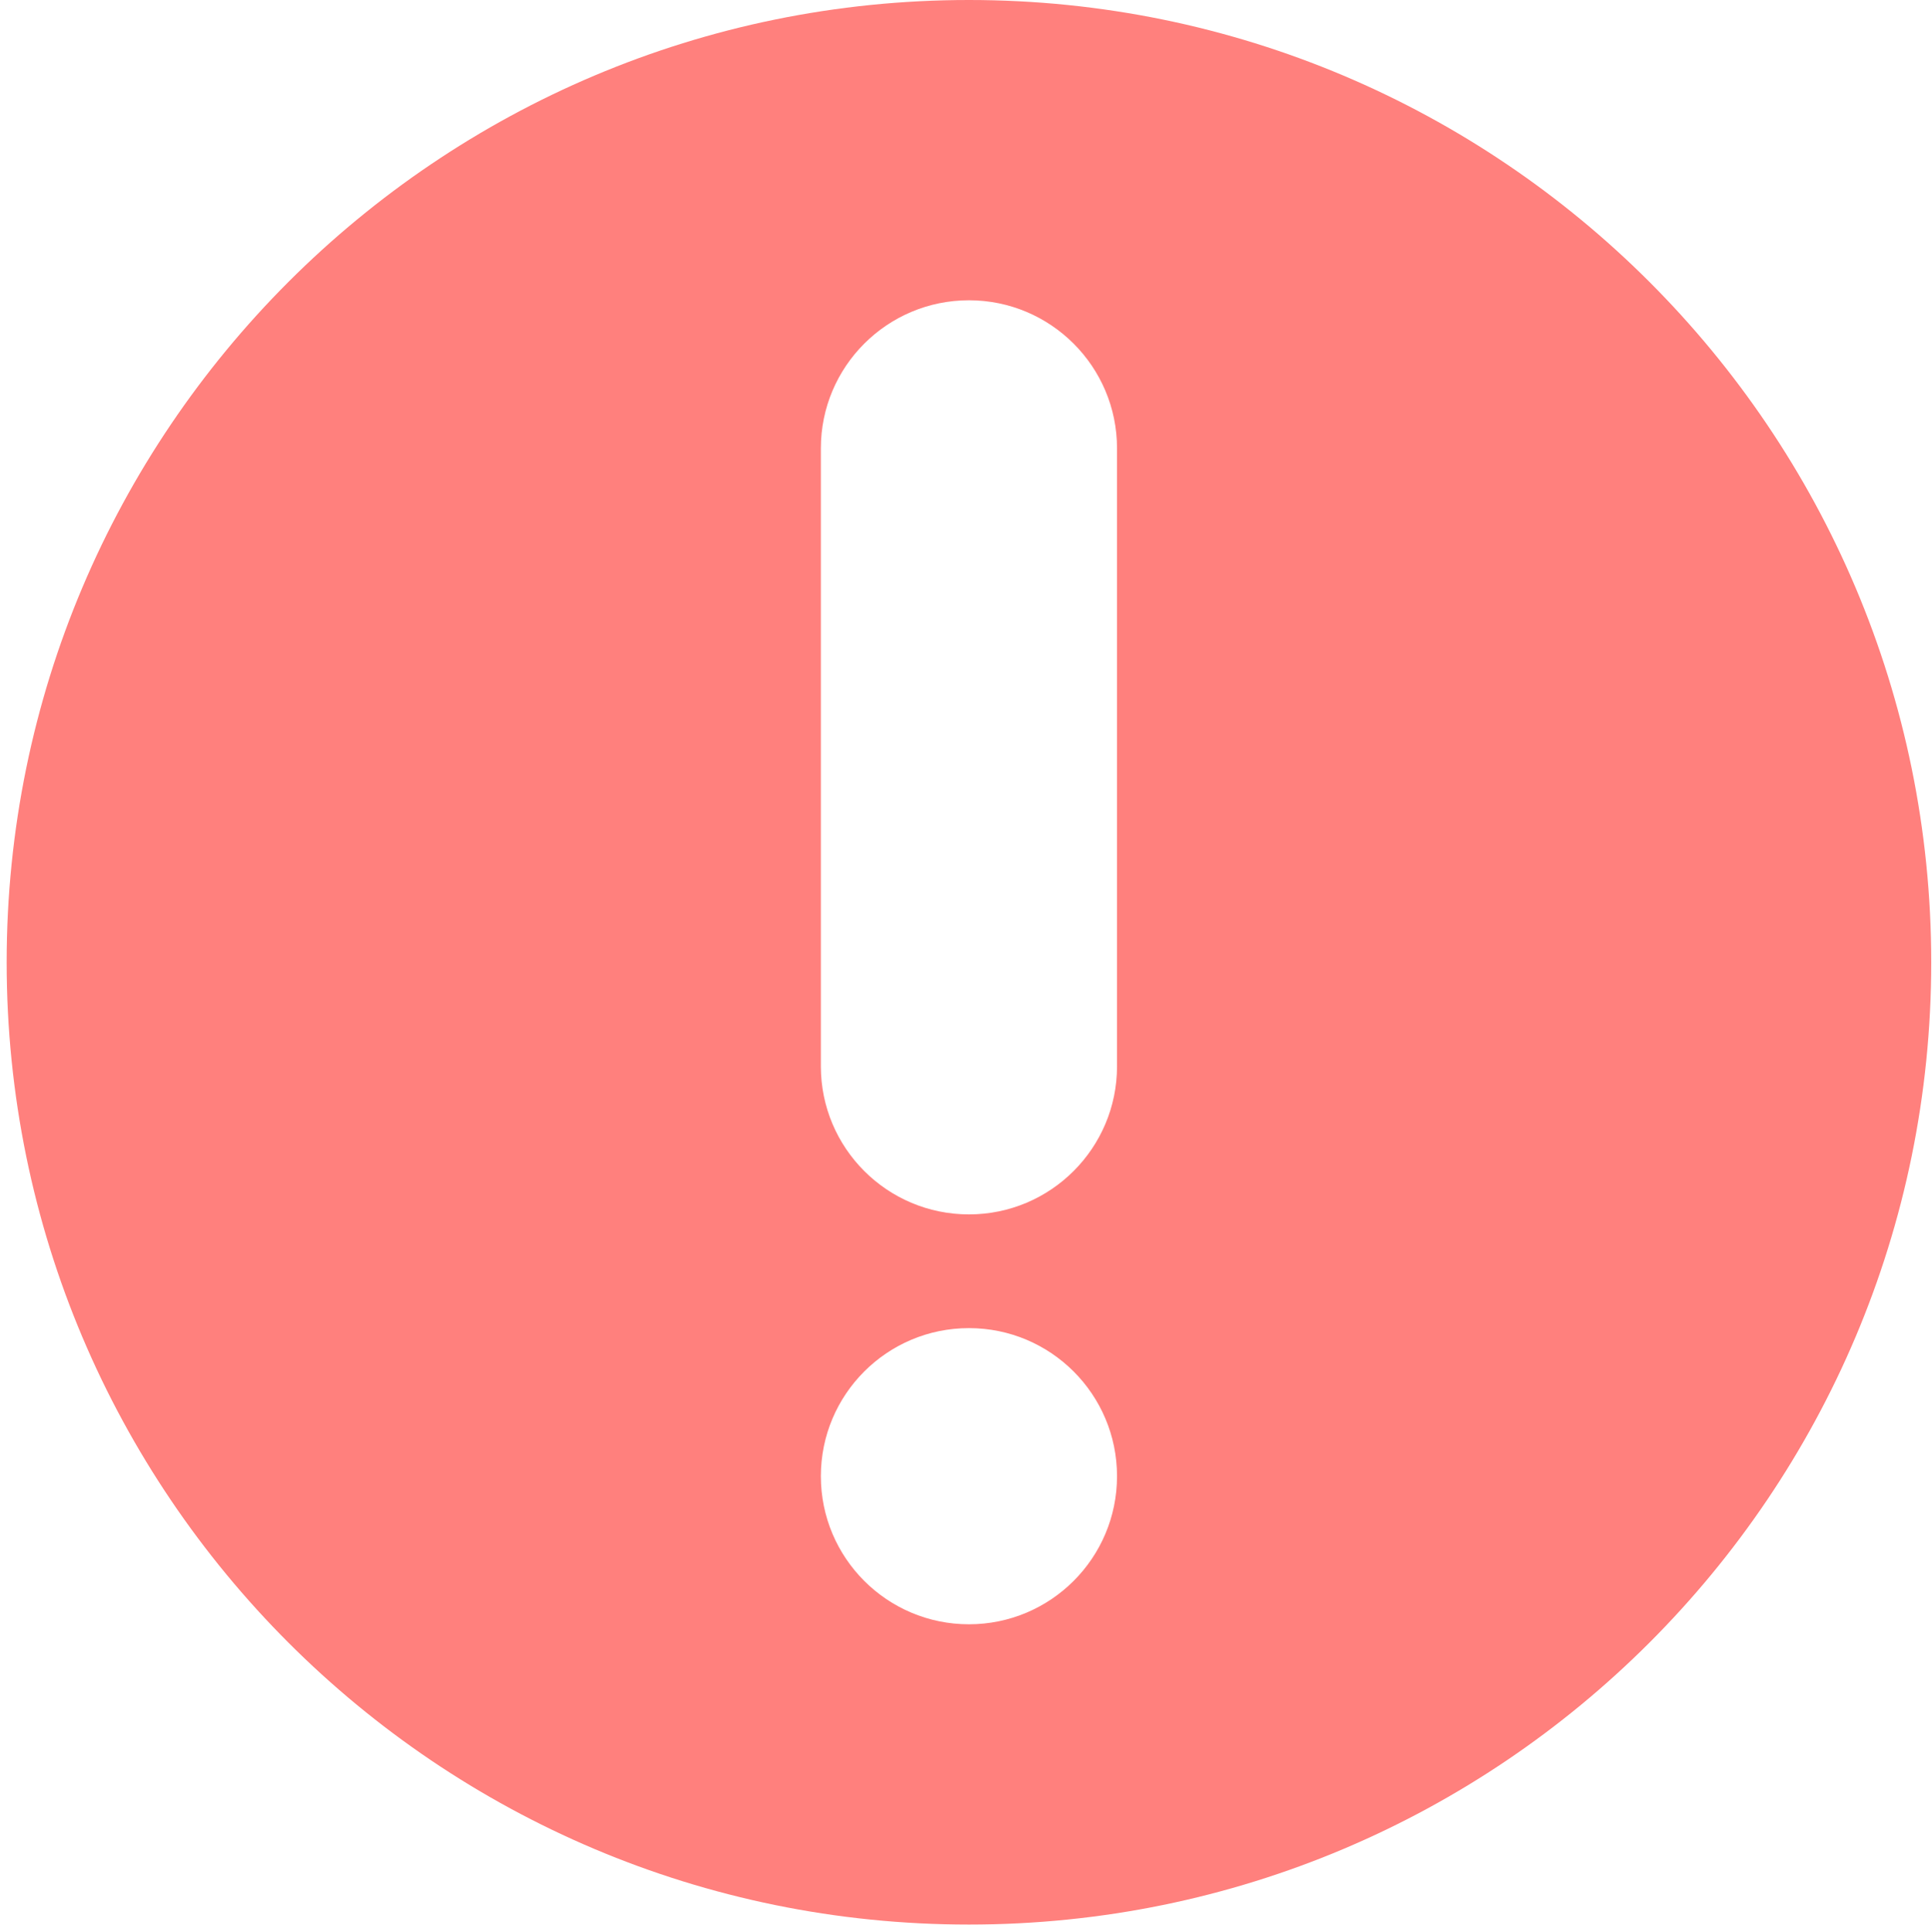
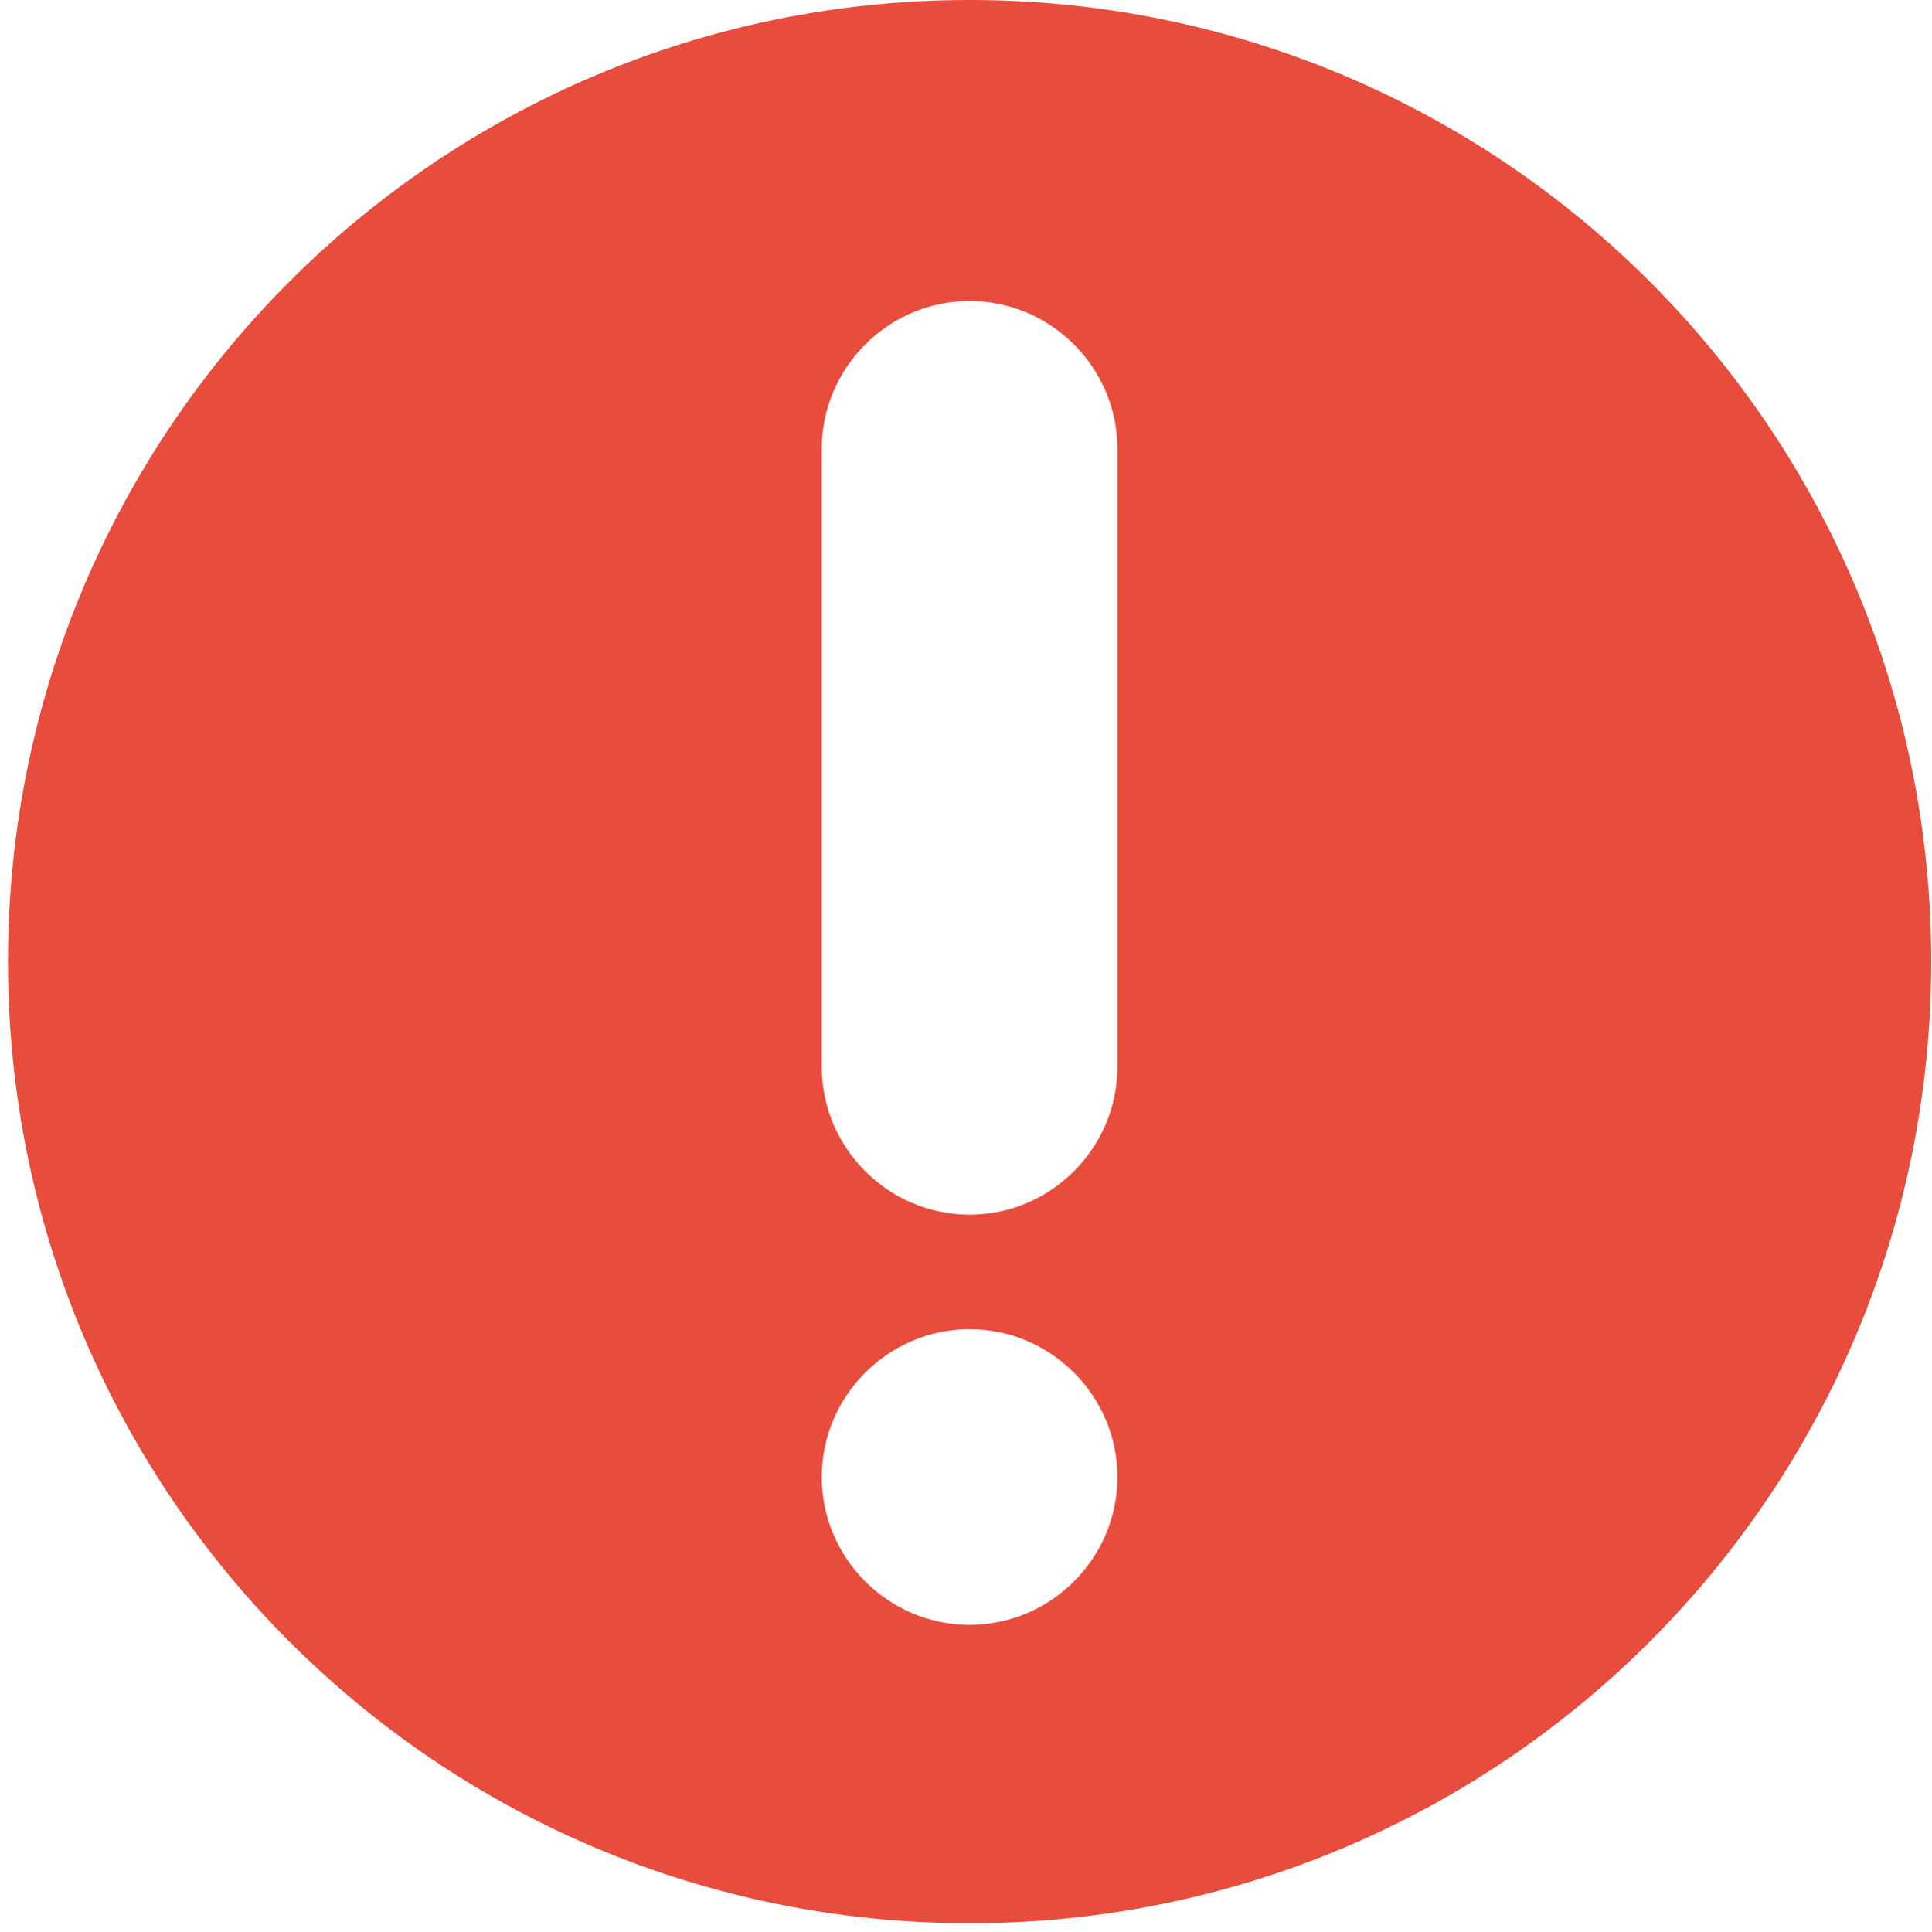
- <svg xmlns="http://www.w3.org/2000/svg" width="145px" height="145px" viewBox="0 0 145 145" version="1.1">
-   <defs />
-   <g id="Rede-Meio-Norte" stroke="none" stroke-width="1" fill="none" fill-rule="evenodd">
-     <g id="Poll-(not-found)" transform="translate(-302, -608)" fill="#FF807D">
-       <path d="M374.75,608 C334.847,608 302.5,640.347 302.5,680.25 C302.5,720.153 334.847,752.5 374.75,752.5 C414.653,752.5 447,720.153 447,680.25 C447,640.347 414.653,608 374.75,608 L374.75,608 Z M374.75,729.954 C368.61,729.954 363.632,724.976 363.632,718.836 C363.632,712.696 368.61,707.718 374.75,707.718 C380.89,707.718 385.868,712.696 385.868,718.836 C385.868,724.976 380.89,729.954 374.75,729.954 L374.75,729.954 Z M385.868,688.06 C385.868,694.2 380.89,699.179 374.75,699.179 C368.61,699.179 363.632,694.2 363.632,688.06 L363.632,641.664 C363.632,635.524 368.61,630.546 374.75,630.546 C380.89,630.546 385.868,635.524 385.868,641.664 L385.868,688.06 L385.868,688.06 Z" id="Shape" />
+ <svg xmlns="http://www.w3.org/2000/svg" version="1.1" id="Camada_1" x="0px" y="0px" width="145px" height="145px" viewBox="0 0 145 145" enable-background="new 0 0 145 145" xml:space="preserve">
+   <g id="Rede-Meio-Norte">
+     <g id="Poll-_x28_not-found_x29_" transform="translate(-302, -608)">
+       <path id="Shape" fill="#E74C3C" d="M374.8,608c-39.9,0-72.2,32.3-72.2,72.2s32.3,72.2,72.2,72.2    s72.2-32.3,72.2-72.2S414.7,608,374.8,608L374.8,608z M374.8,730c-6.1,0-11.1-5-11.1-11.1s5-11.1,11.1-11.1s11.1,5,11.1,11.1    S380.9,730,374.8,730L374.8,730z M385.9,688.1c0,6.1-5,11.1-11.1,11.1s-11.1-5-11.1-11.1v-46.4c0-6.1,5-11.1,11.1-11.1    s11.1,5,11.1,11.1V688.1L385.9,688.1z" />
    </g>
  </g>
</svg>
